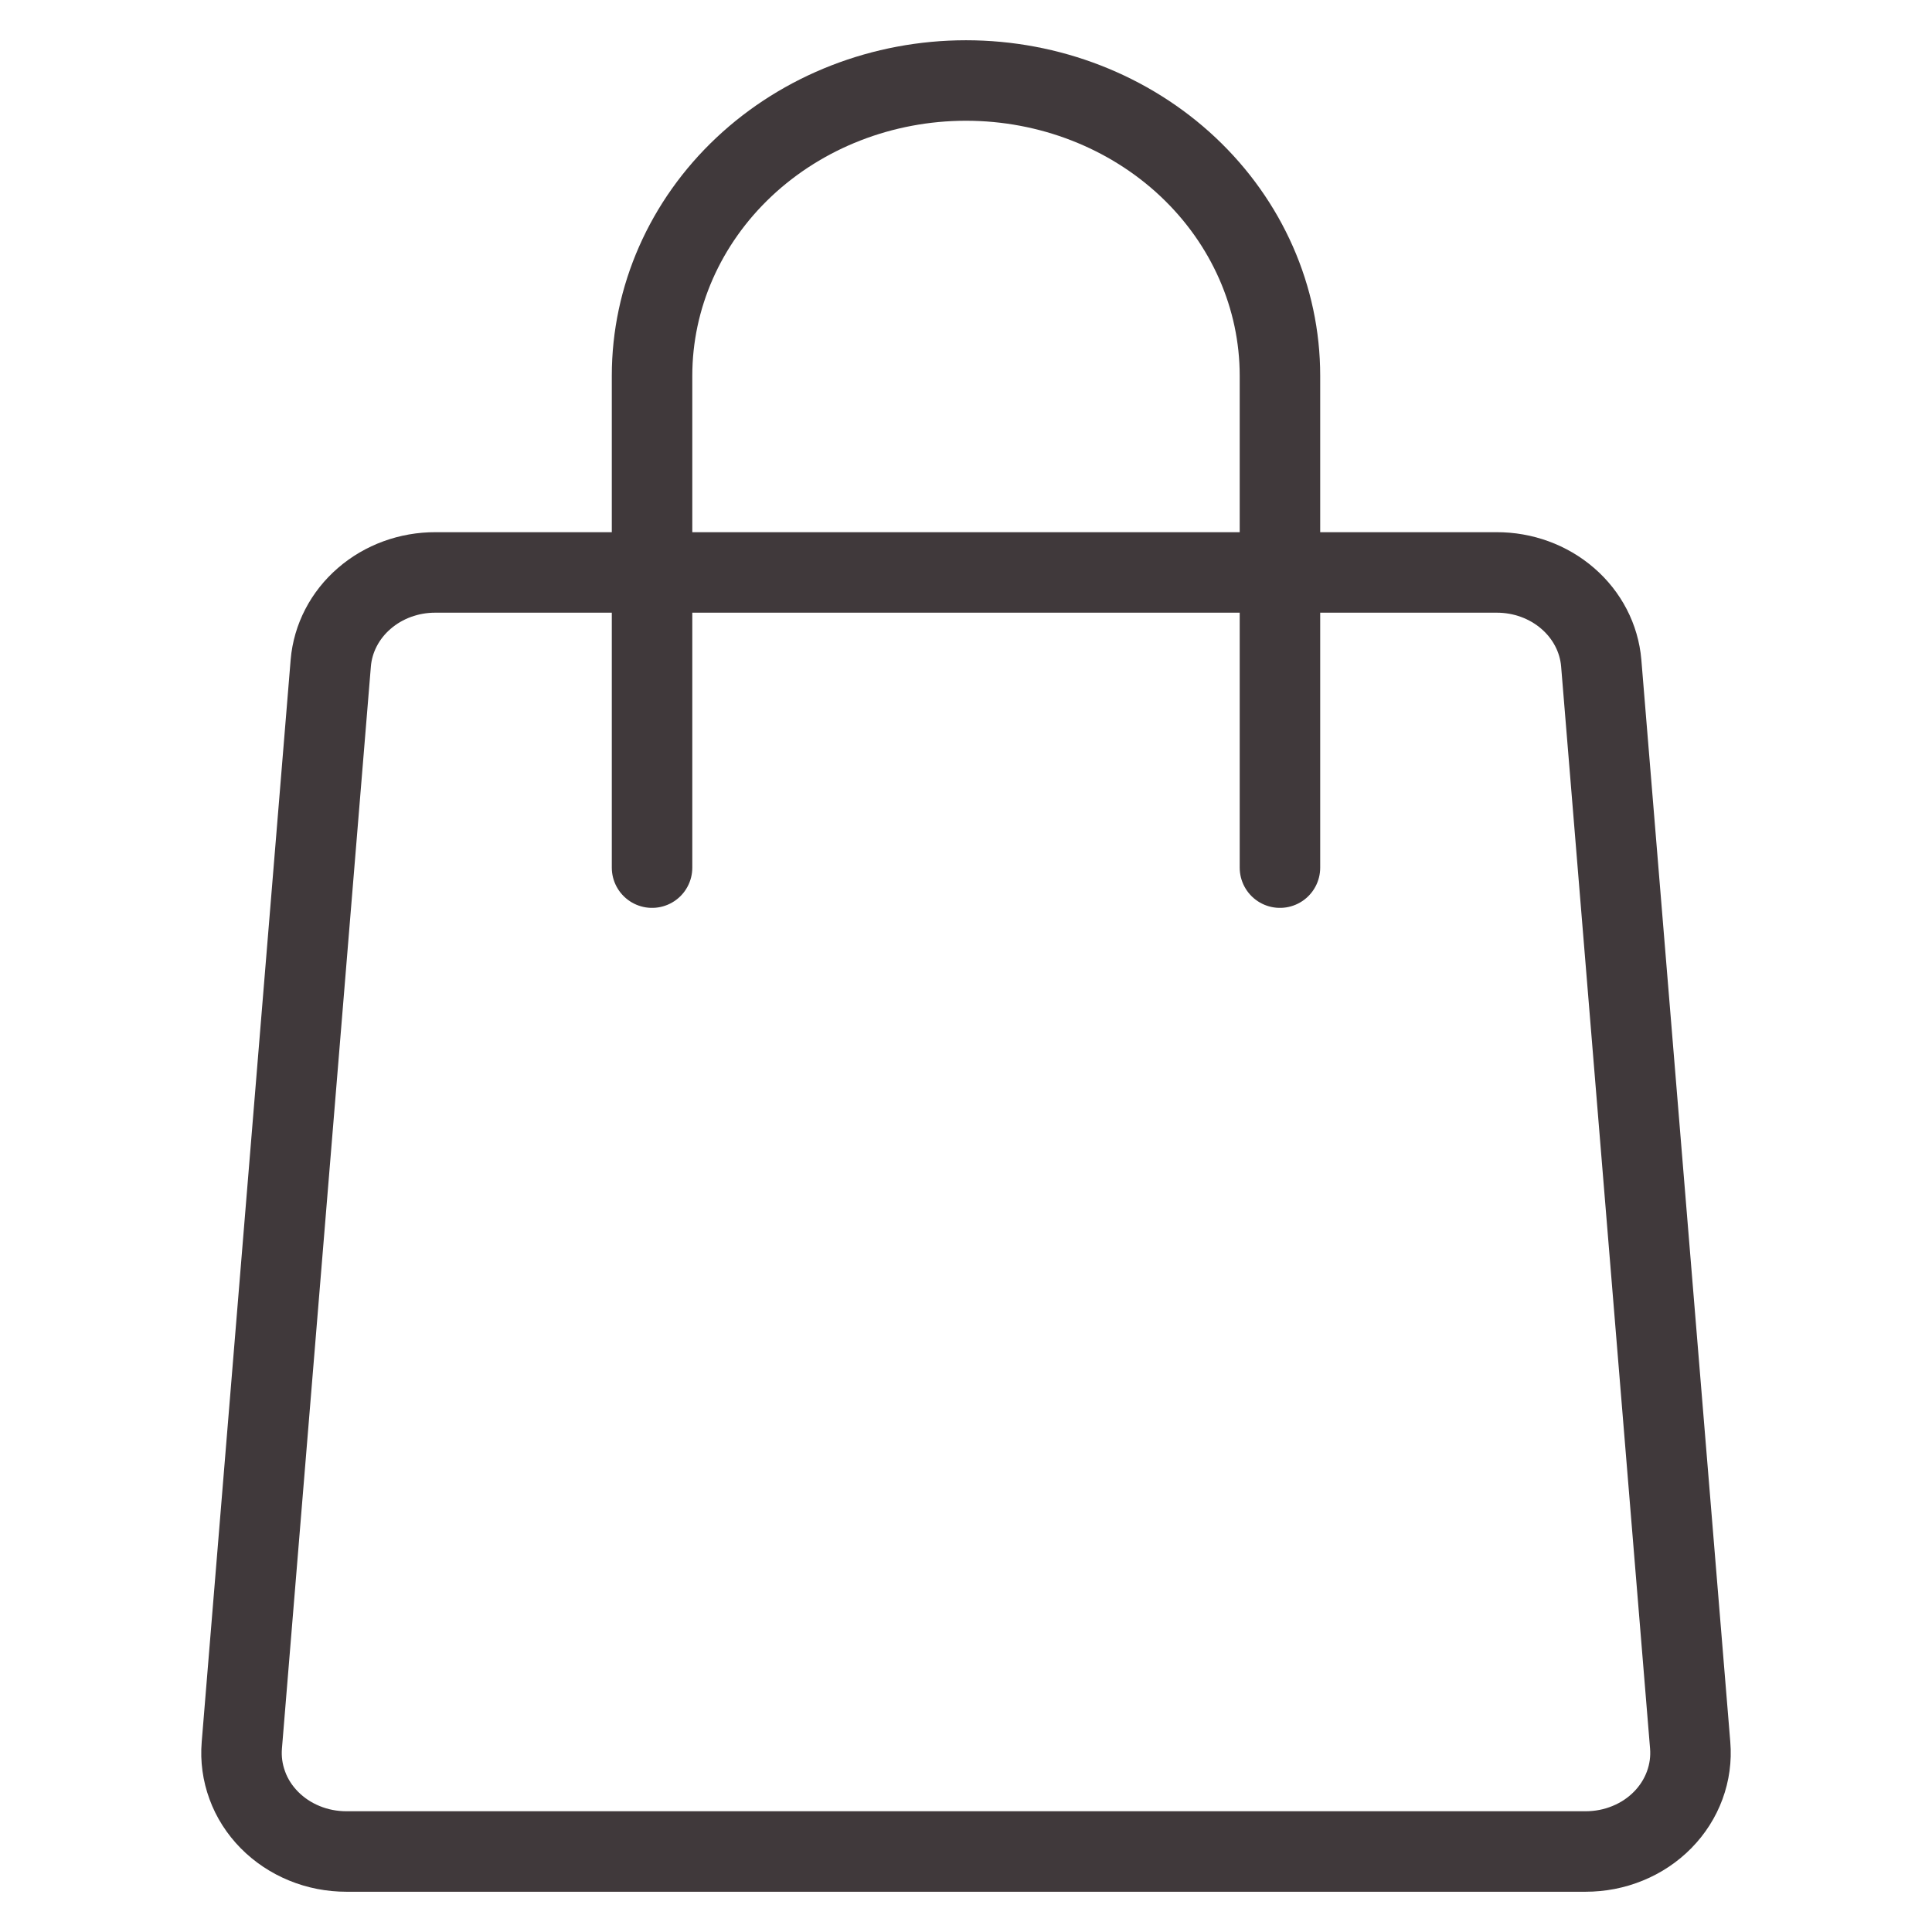
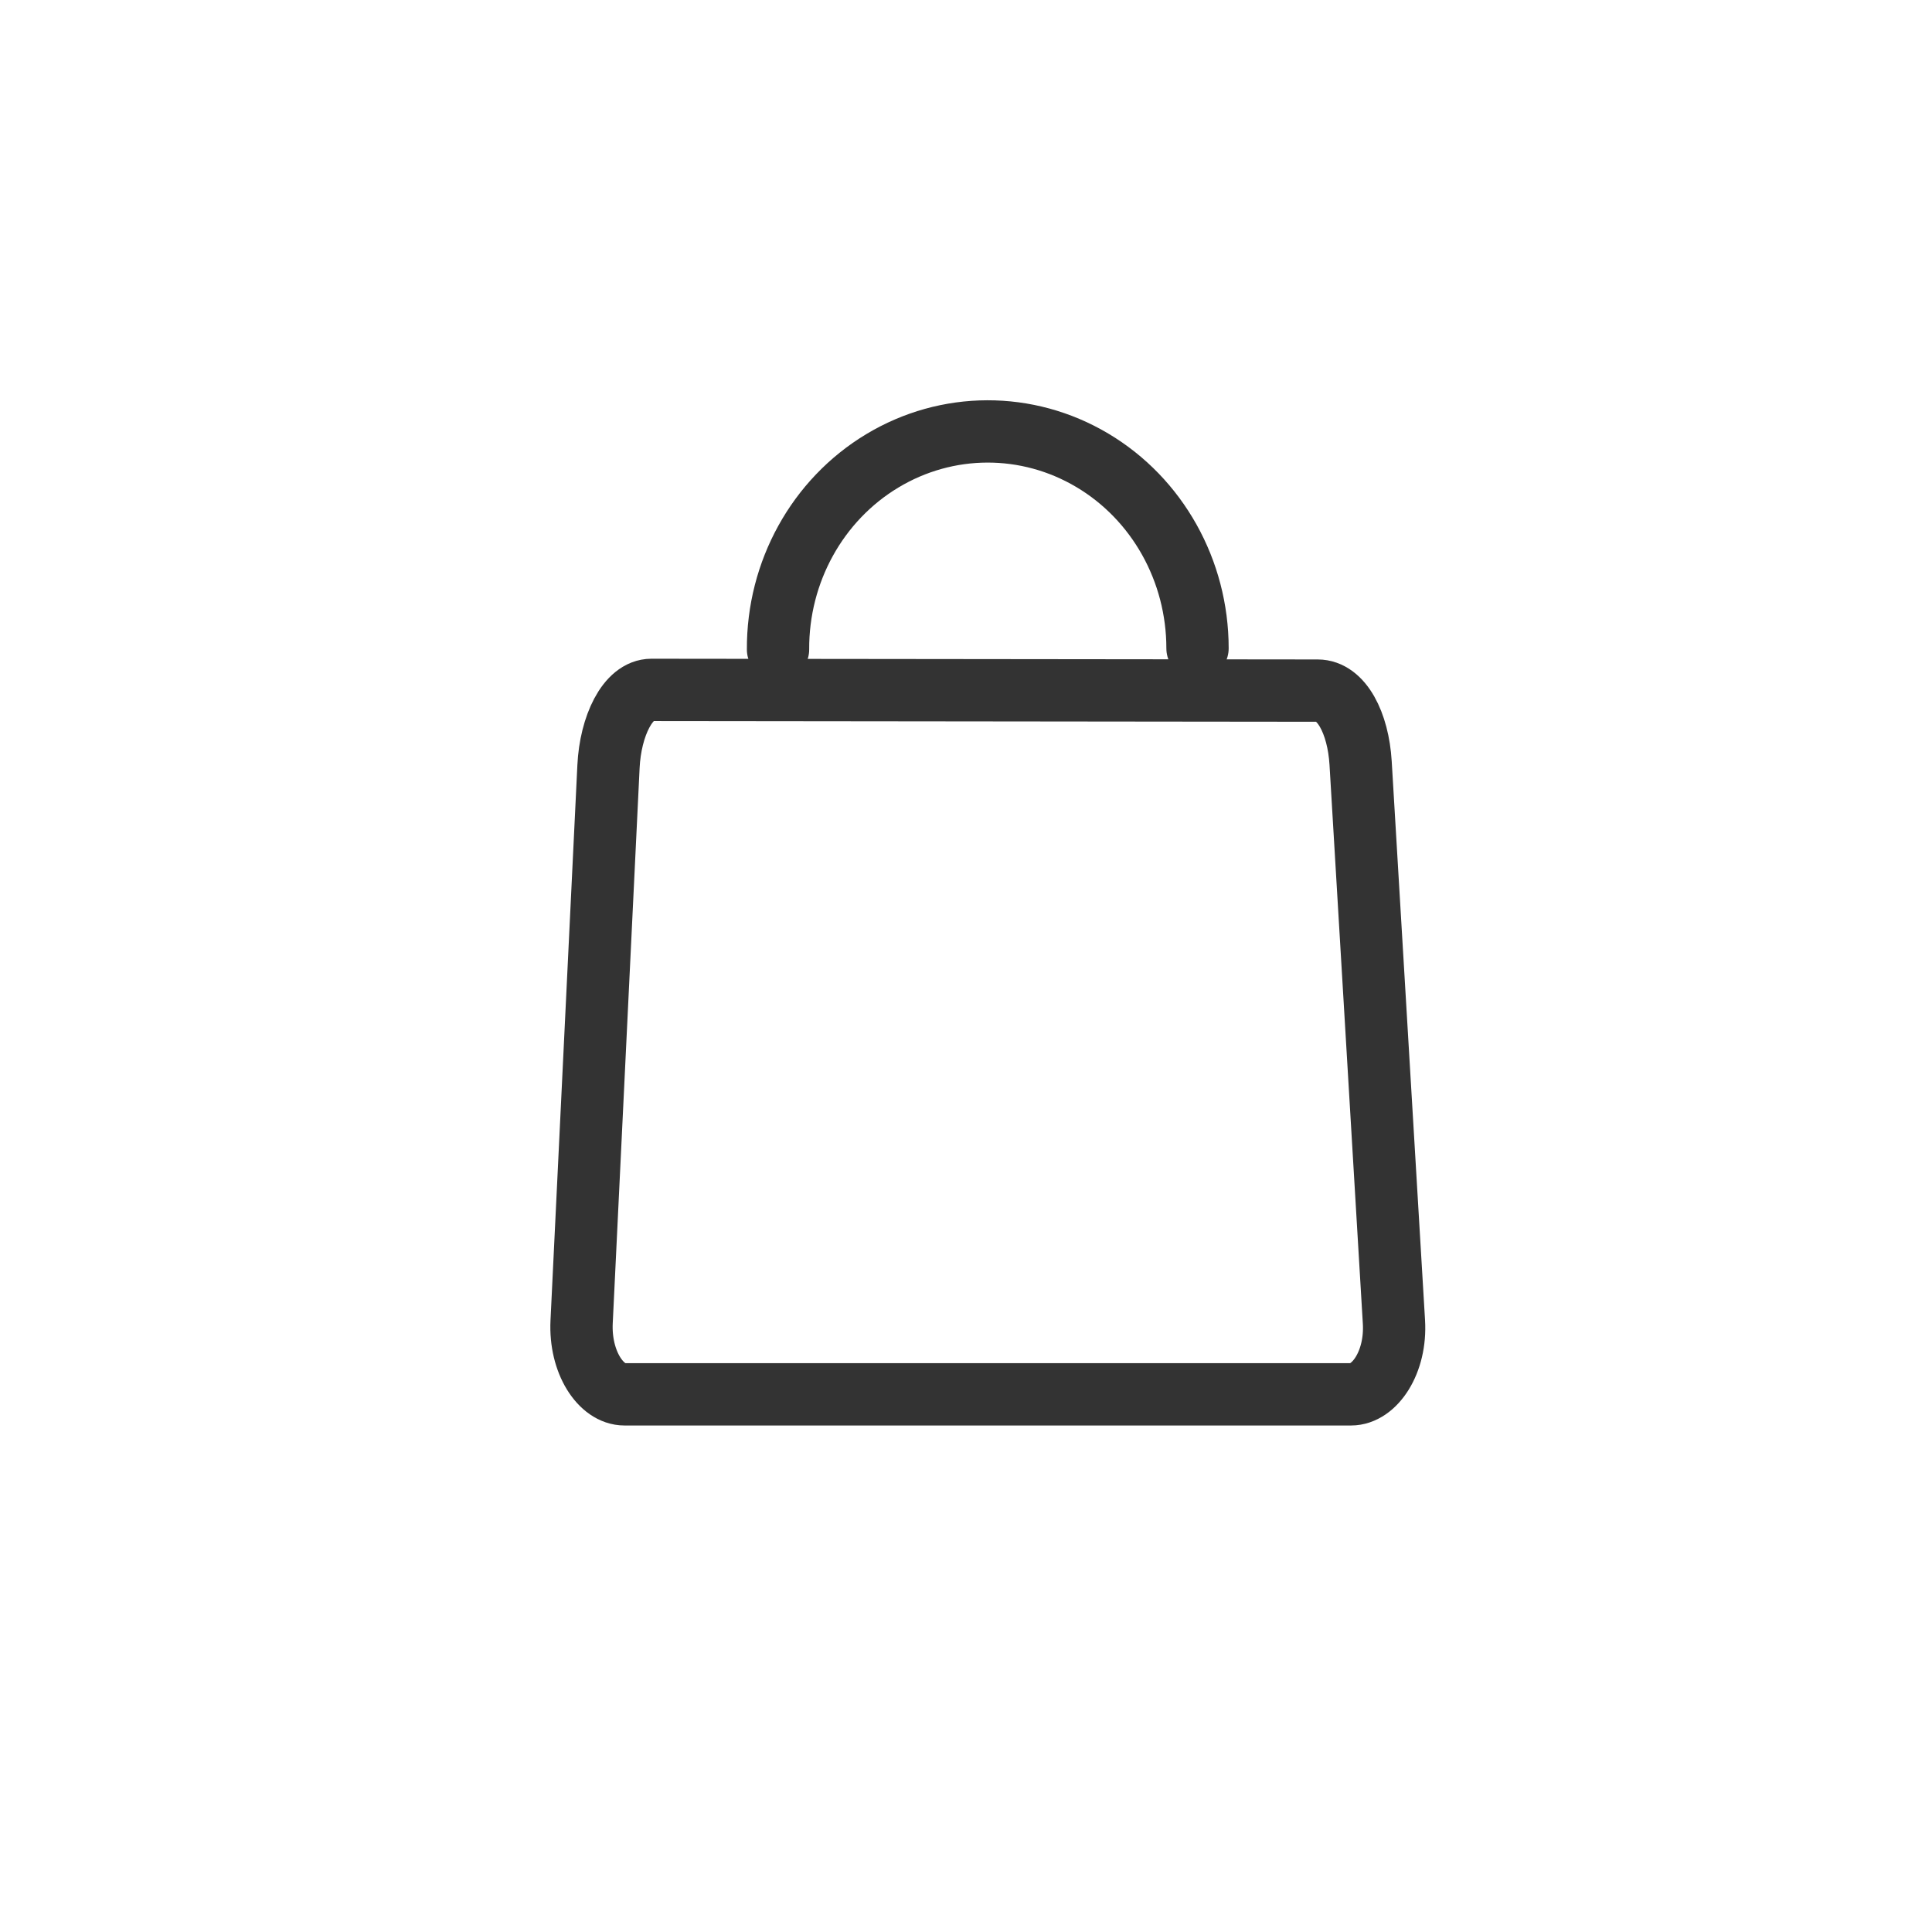
- <svg xmlns="http://www.w3.org/2000/svg" width="24" height="24" viewBox="0 0 24 24" fill="none">
-   <path d="M8.1 10.778V4.667C8.1 3.694 8.511 2.762 9.242 2.074C9.974 1.386 10.966 1 12 1C13.034 1 14.026 1.386 14.758 2.074C15.489 2.762 15.9 3.694 15.9 4.667V10.778M19.696 23H4.304C4.124 23 3.946 22.966 3.781 22.898C3.617 22.831 3.468 22.732 3.346 22.608C3.224 22.484 3.13 22.338 3.072 22.178C3.013 22.018 2.99 21.849 3.004 21.68L4.109 8.236C4.135 7.929 4.284 7.642 4.525 7.434C4.766 7.225 5.082 7.11 5.409 7.111H18.591C18.918 7.11 19.234 7.225 19.475 7.434C19.716 7.642 19.865 7.929 19.891 8.236L20.996 21.68C21.01 21.849 20.987 22.018 20.928 22.178C20.869 22.338 20.776 22.484 20.654 22.608C20.532 22.732 20.384 22.831 20.219 22.898C20.054 22.966 19.876 23 19.696 23Z" stroke="#40393B" stroke-linecap="round" stroke-linejoin="round" />
+ <svg xmlns="http://www.w3.org/2000/svg" height="32" id="svg2" version="1.1" viewBox="0 0 32 32" width="32" xml:space="preserve">
+   <defs id="defs6" />
+   <g id="g10" transform="matrix(1.333333,0,0,-1.333333,0,32)">
+     <path d="m 8.093,15.43 8.276,-0.009 c 0.295,-3.3e-4 0.503,-0.402 0.533,-0.9 l 0.414,-6.942 c 0.03,-0.498 -0.238,-0.9 -0.533,-0.9 H 7.758 c -0.295,0 -0.557,0.402 -0.533,0.9 l 0.334,6.9 c 0.024,0.498 0.238,0.951 0.533,0.951 z" id="path243" style="opacity:1;fill:none;fill-opacity:1;fill-rule:nonzero;stroke:#333333;stroke-width:0.774;stroke-linecap:round;stroke-linejoin:round;stroke-miterlimit:4;stroke-dasharray:none;stroke-dashoffset:0;stroke-opacity:1;paint-order:markers fill stroke" />
+     <path d="m 14.876,15.946 a 2.605,2.694 0 0 1 -1.307,2.336 2.605,2.694 0 0 1 -2.609,-0.007 2.605,2.694 0 0 1 -1.295,-2.343" id="path245" style="opacity:1;fill:none;fill-opacity:1;fill-rule:nonzero;stroke:#333333;stroke-width:0.774;stroke-linecap:round;stroke-linejoin:round;stroke-miterlimit:4;stroke-dasharray:none;stroke-dashoffset:0;stroke-opacity:1;paint-order:markers fill stroke" />
+   </g>
</svg>
